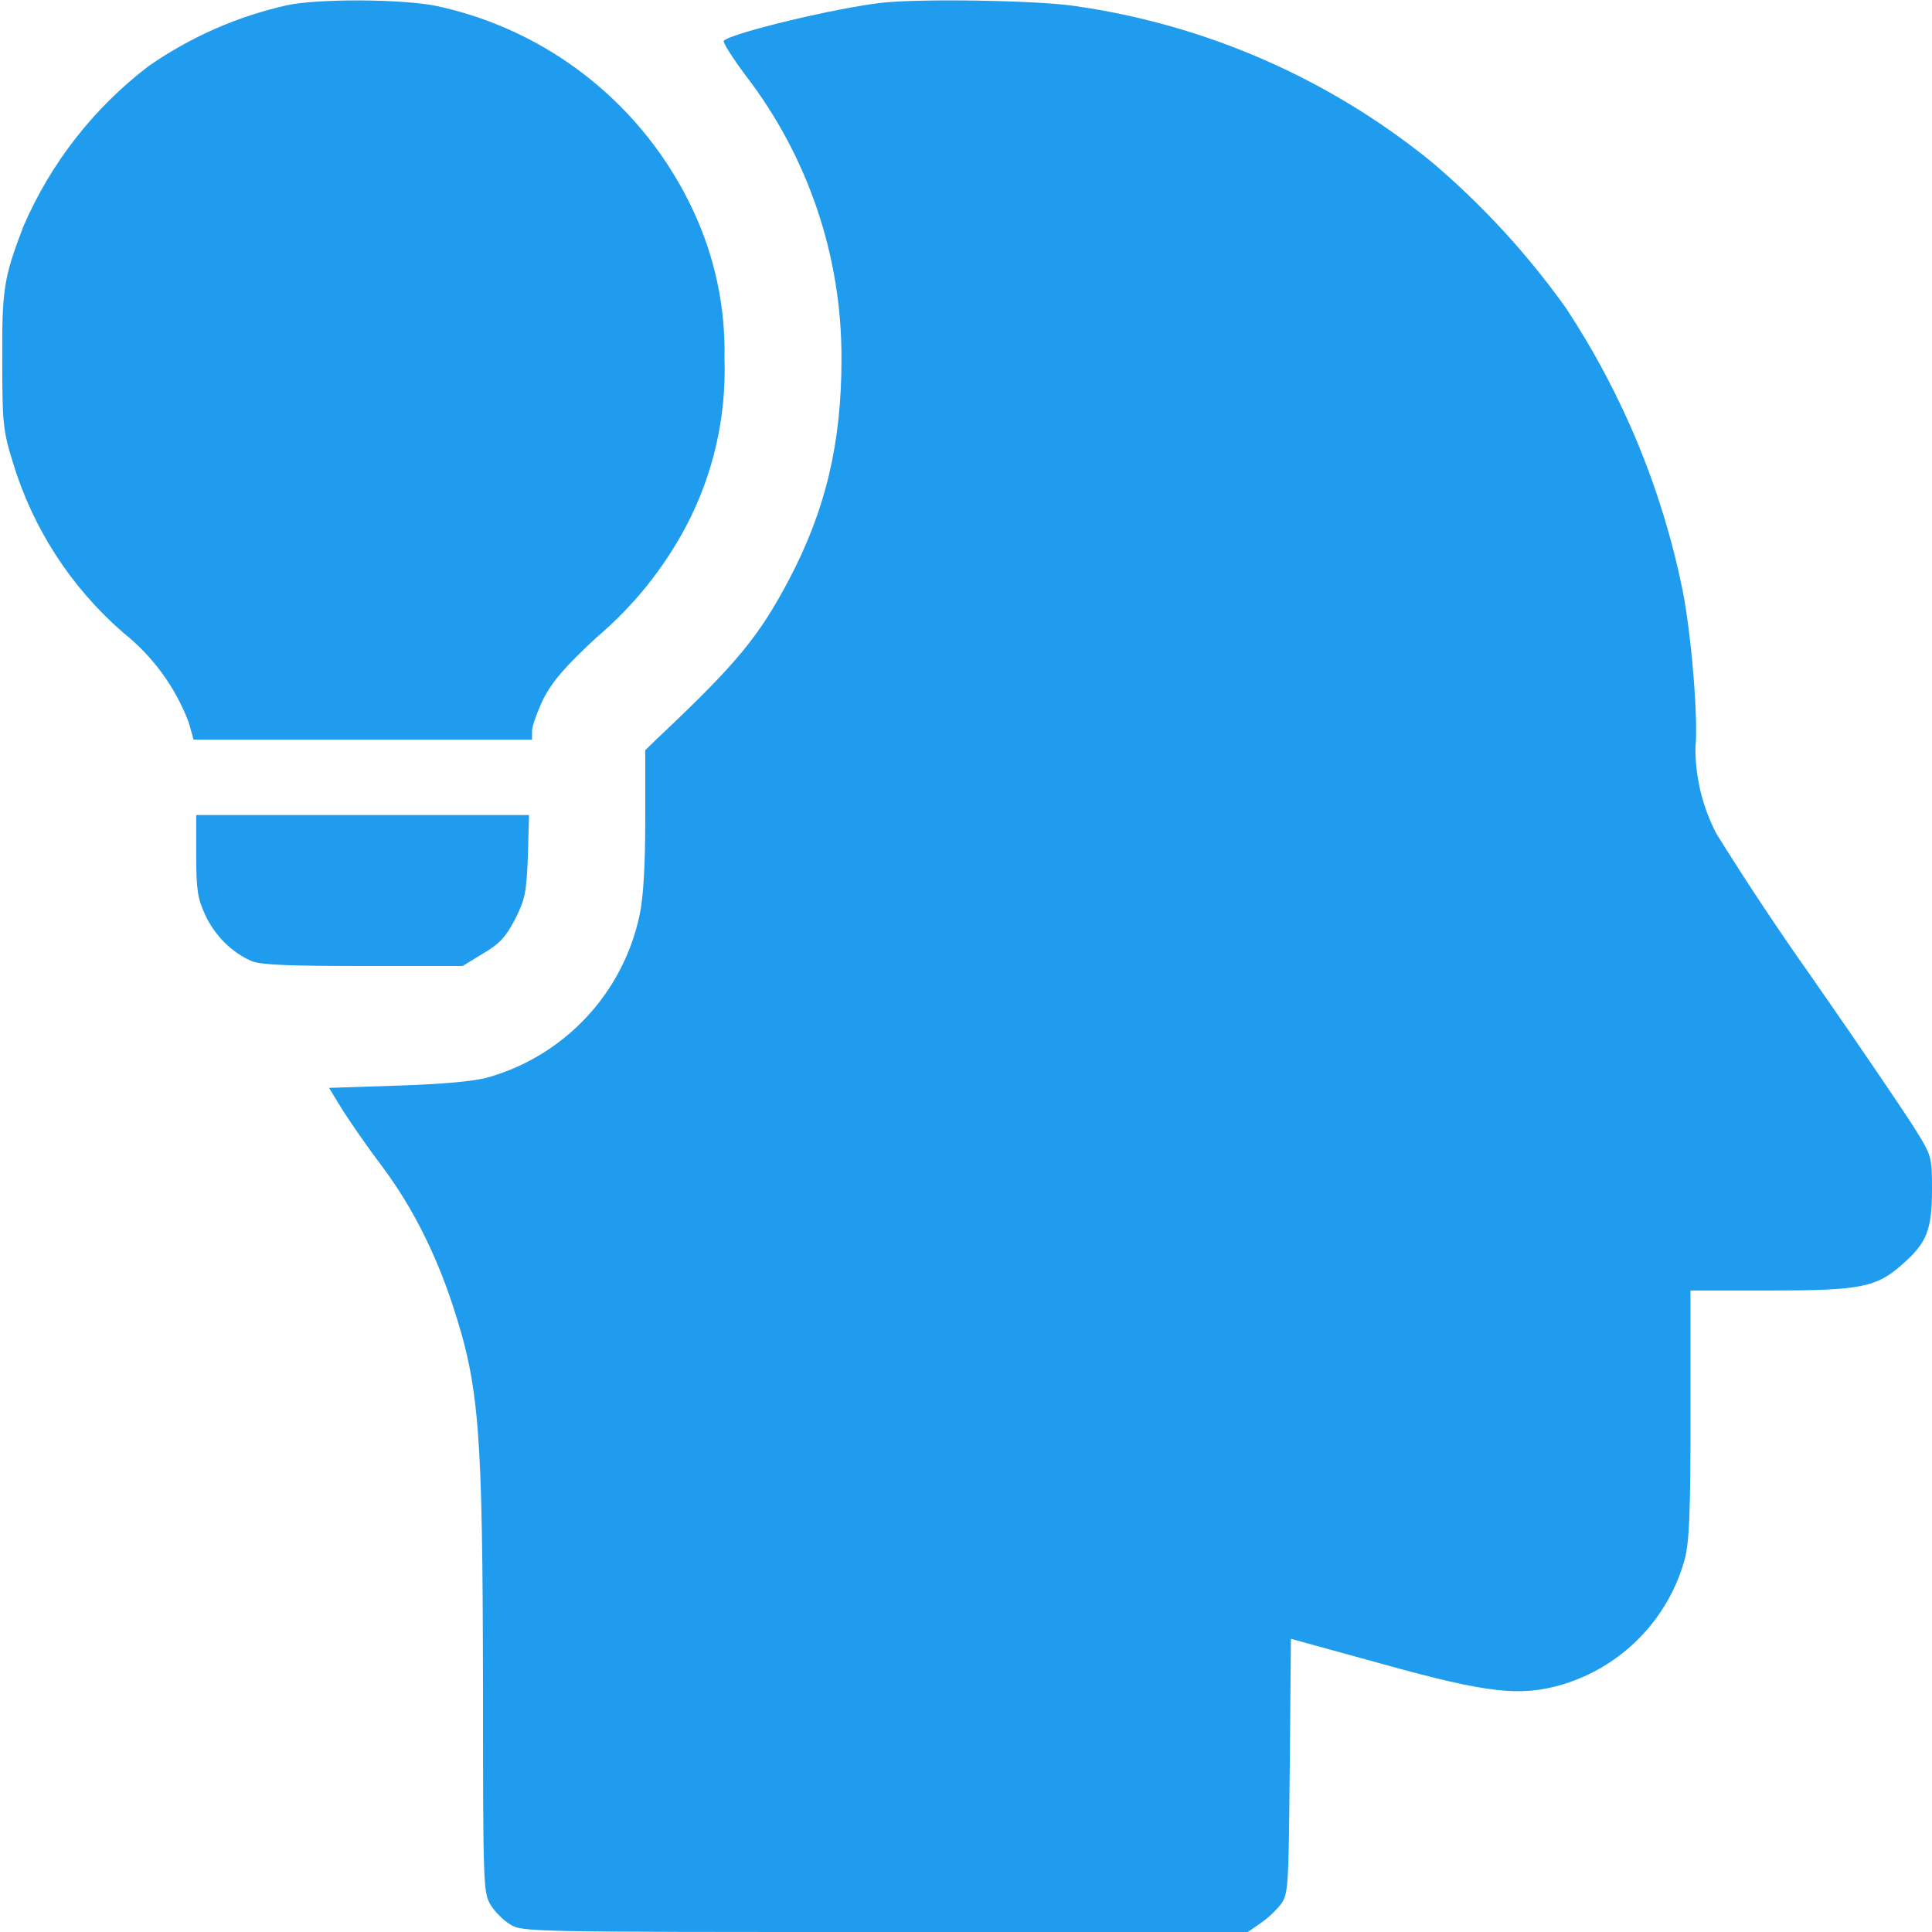
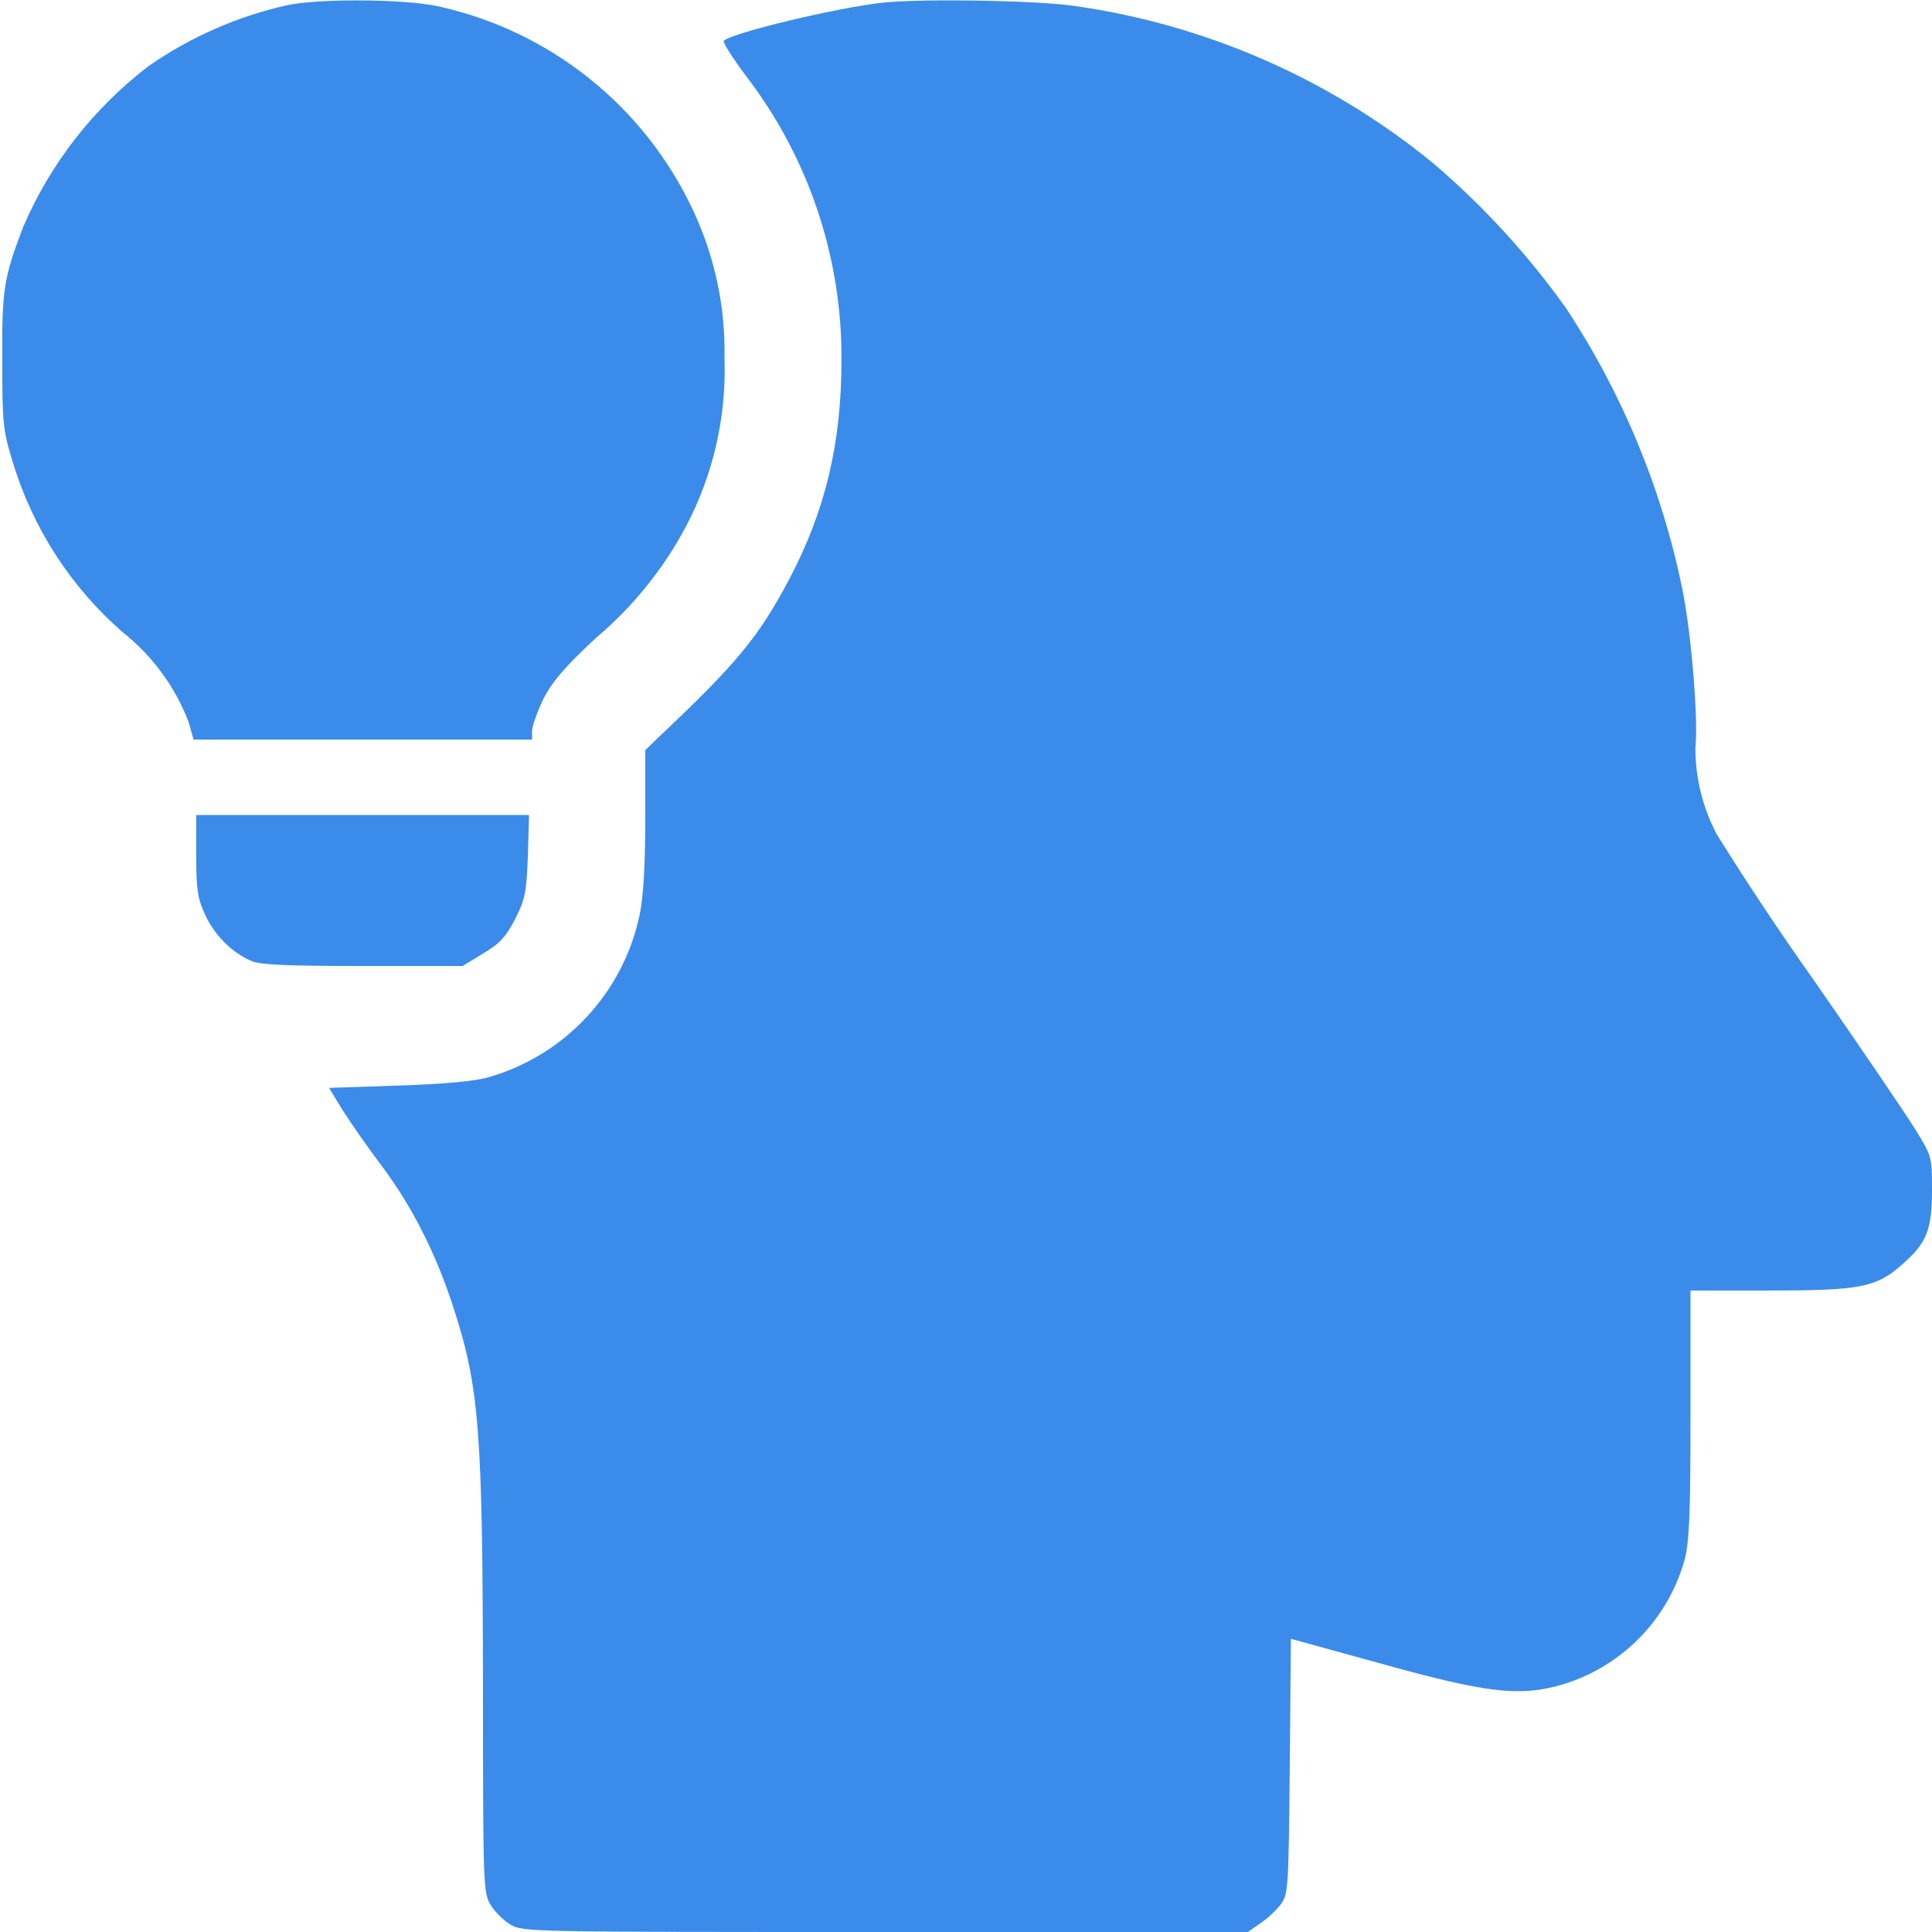
- <svg xmlns="http://www.w3.org/2000/svg" version="1.0" viewBox="0 0 512 512" fill="#209cee">
+ <svg xmlns="http://www.w3.org/2000/svg" version="1.0" viewBox="0 0 512 512" fill="#3b8bea">
  <path d="M76 1.4a104 104 0 00-36.6 16.1A106.5 106.5 0 006.2 60C1 73.6.5 76.6.6 95.5c0 16.7.2 18.6 2.8 27a96.7 96.7 0 0029.3 45.2A55.6 55.6 0 0150 191.4l1.3 4.6H141v-2.3c0-1.3 1.4-5.1 3-8.5 2.4-4.6 5.6-8.4 14-16.2a100.1 100.1 0 0023.8-29.5A88.9 88.9 0 00192 95.1a88 88 0 00-8.3-39.3 97.7 97.7 0 00-67.9-54.2c-9.2-1.9-31.6-2-39.8-.2z" />
  <path d="M234 .7c-12.1 1.3-40 8-42.2 10.1-.3.4 2.3 4.5 5.8 9.2A122.4 122.4 0 01223 95.3c0 22.1-4.2 39.9-13.9 58.3-8 15.1-13.7 22.1-34.8 42l-3.3 3.2v18.3c0 12.3-.5 20.7-1.5 25.4a57 57 0 01-40.1 43c-3.9 1.1-12.1 1.8-24.1 2.2l-18.1.6 3.6 5.9c2.1 3.3 6.8 10.1 10.6 15.1 7.7 10.3 14 22.7 18.5 36.4 7.2 21.9 8 32.9 8.1 102.8 0 51.1.1 53.1 2 56.3 1.1 1.8 3.4 4.1 5.2 5.2 3.2 2 5.3 2 99.4 2h96.1l3.3-2.3a26 26 0 005.4-5c2-2.7 2.1-4.2 2.4-36.6l.3-33.8 24.7 6.8c27.4 7.6 36.1 8.6 47.3 5.3a48 48 0 0032.3-32.9c1.3-4.8 1.6-12.3 1.6-38.7V342h20.8c24.2 0 28.5-.8 35.4-7 6.4-5.6 7.8-9.1 7.8-19.7 0-8.7-.1-9-4.3-15.8-2.4-3.9-14.6-21.9-27.2-40a781.7 781.7 0 01-25.6-38.5 49 49 0 01-5.6-22.9c.8-7-1-29.6-3.4-41.7a212.4 212.4 0 00-31-74.9A212.9 212.9 0 00379.5 43a192.9 192.9 0 00-94.6-41.4c-9.8-1.5-40.5-2-50.9-.9z" />
  <path d="M52 226.7c0 9.2.4 11.5 2.4 15.8 2.5 5.4 7.1 10 12.3 12.2 2.4 1 9.7 1.3 29.6 1.3h26.3l5.4-3.3c4.4-2.6 6-4.3 8.5-9.1 2.7-5.3 3-7.1 3.4-16.8l.3-10.8H52v10.7z" />
</svg>
